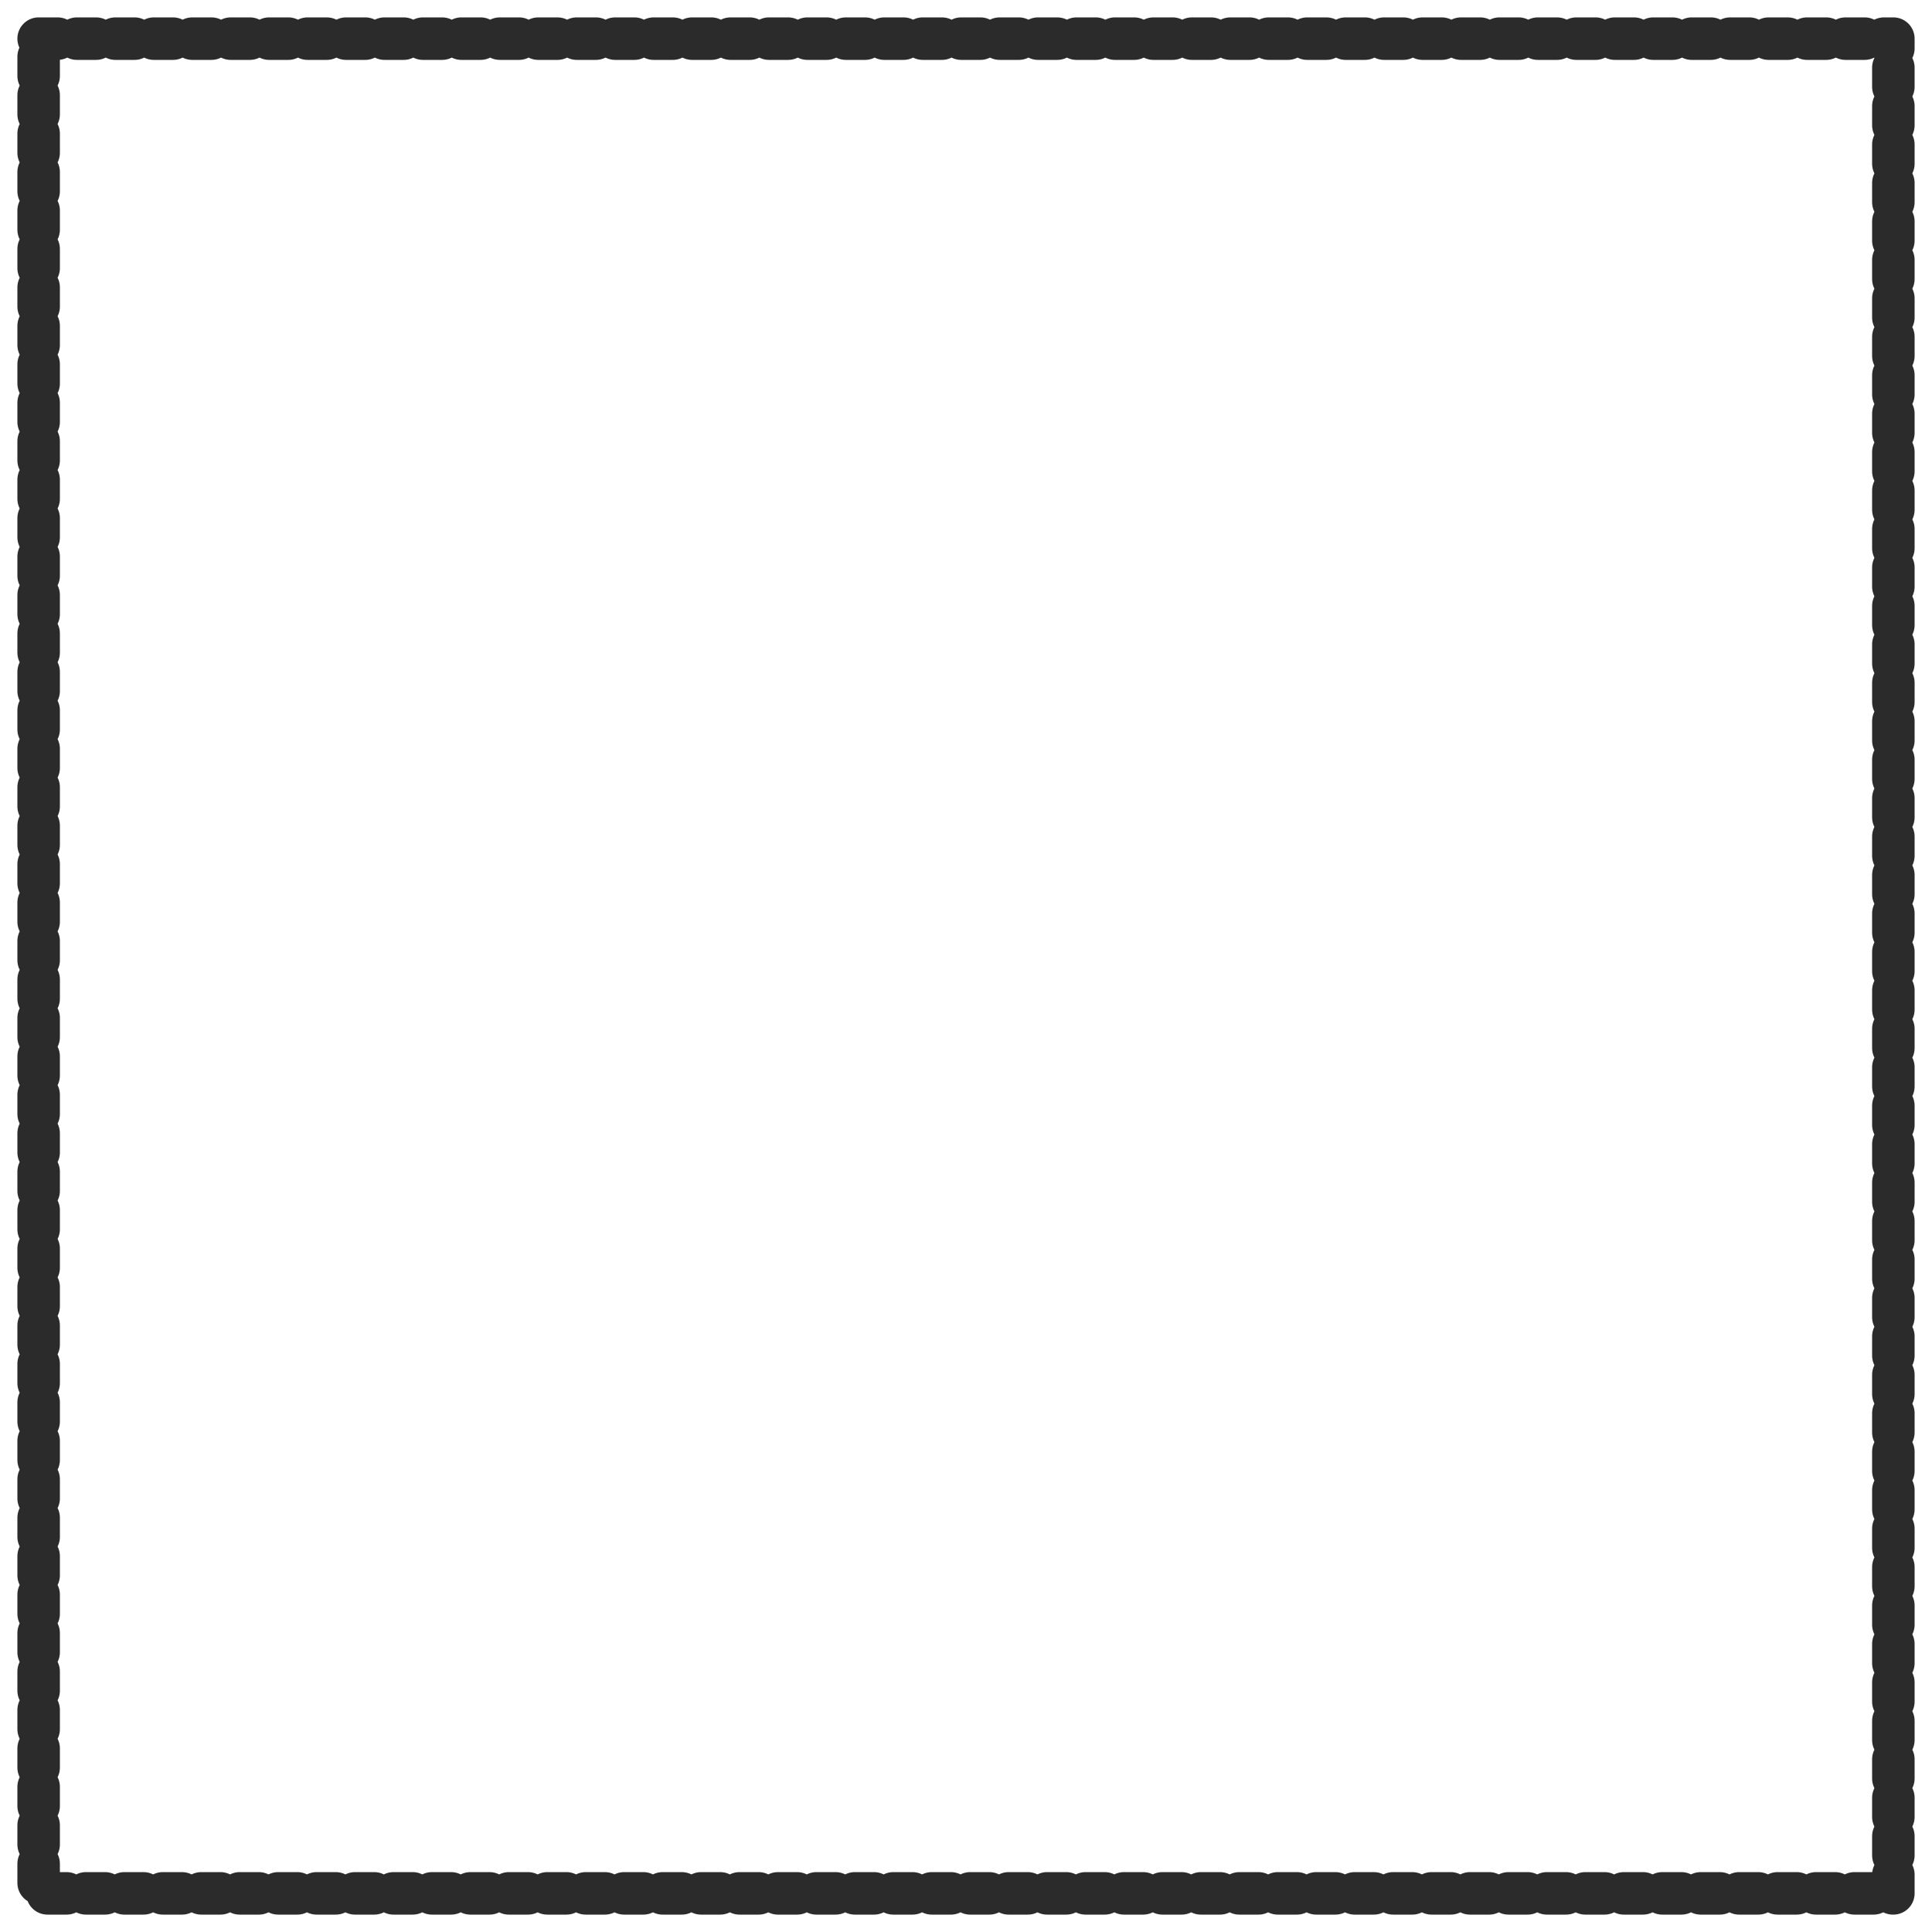
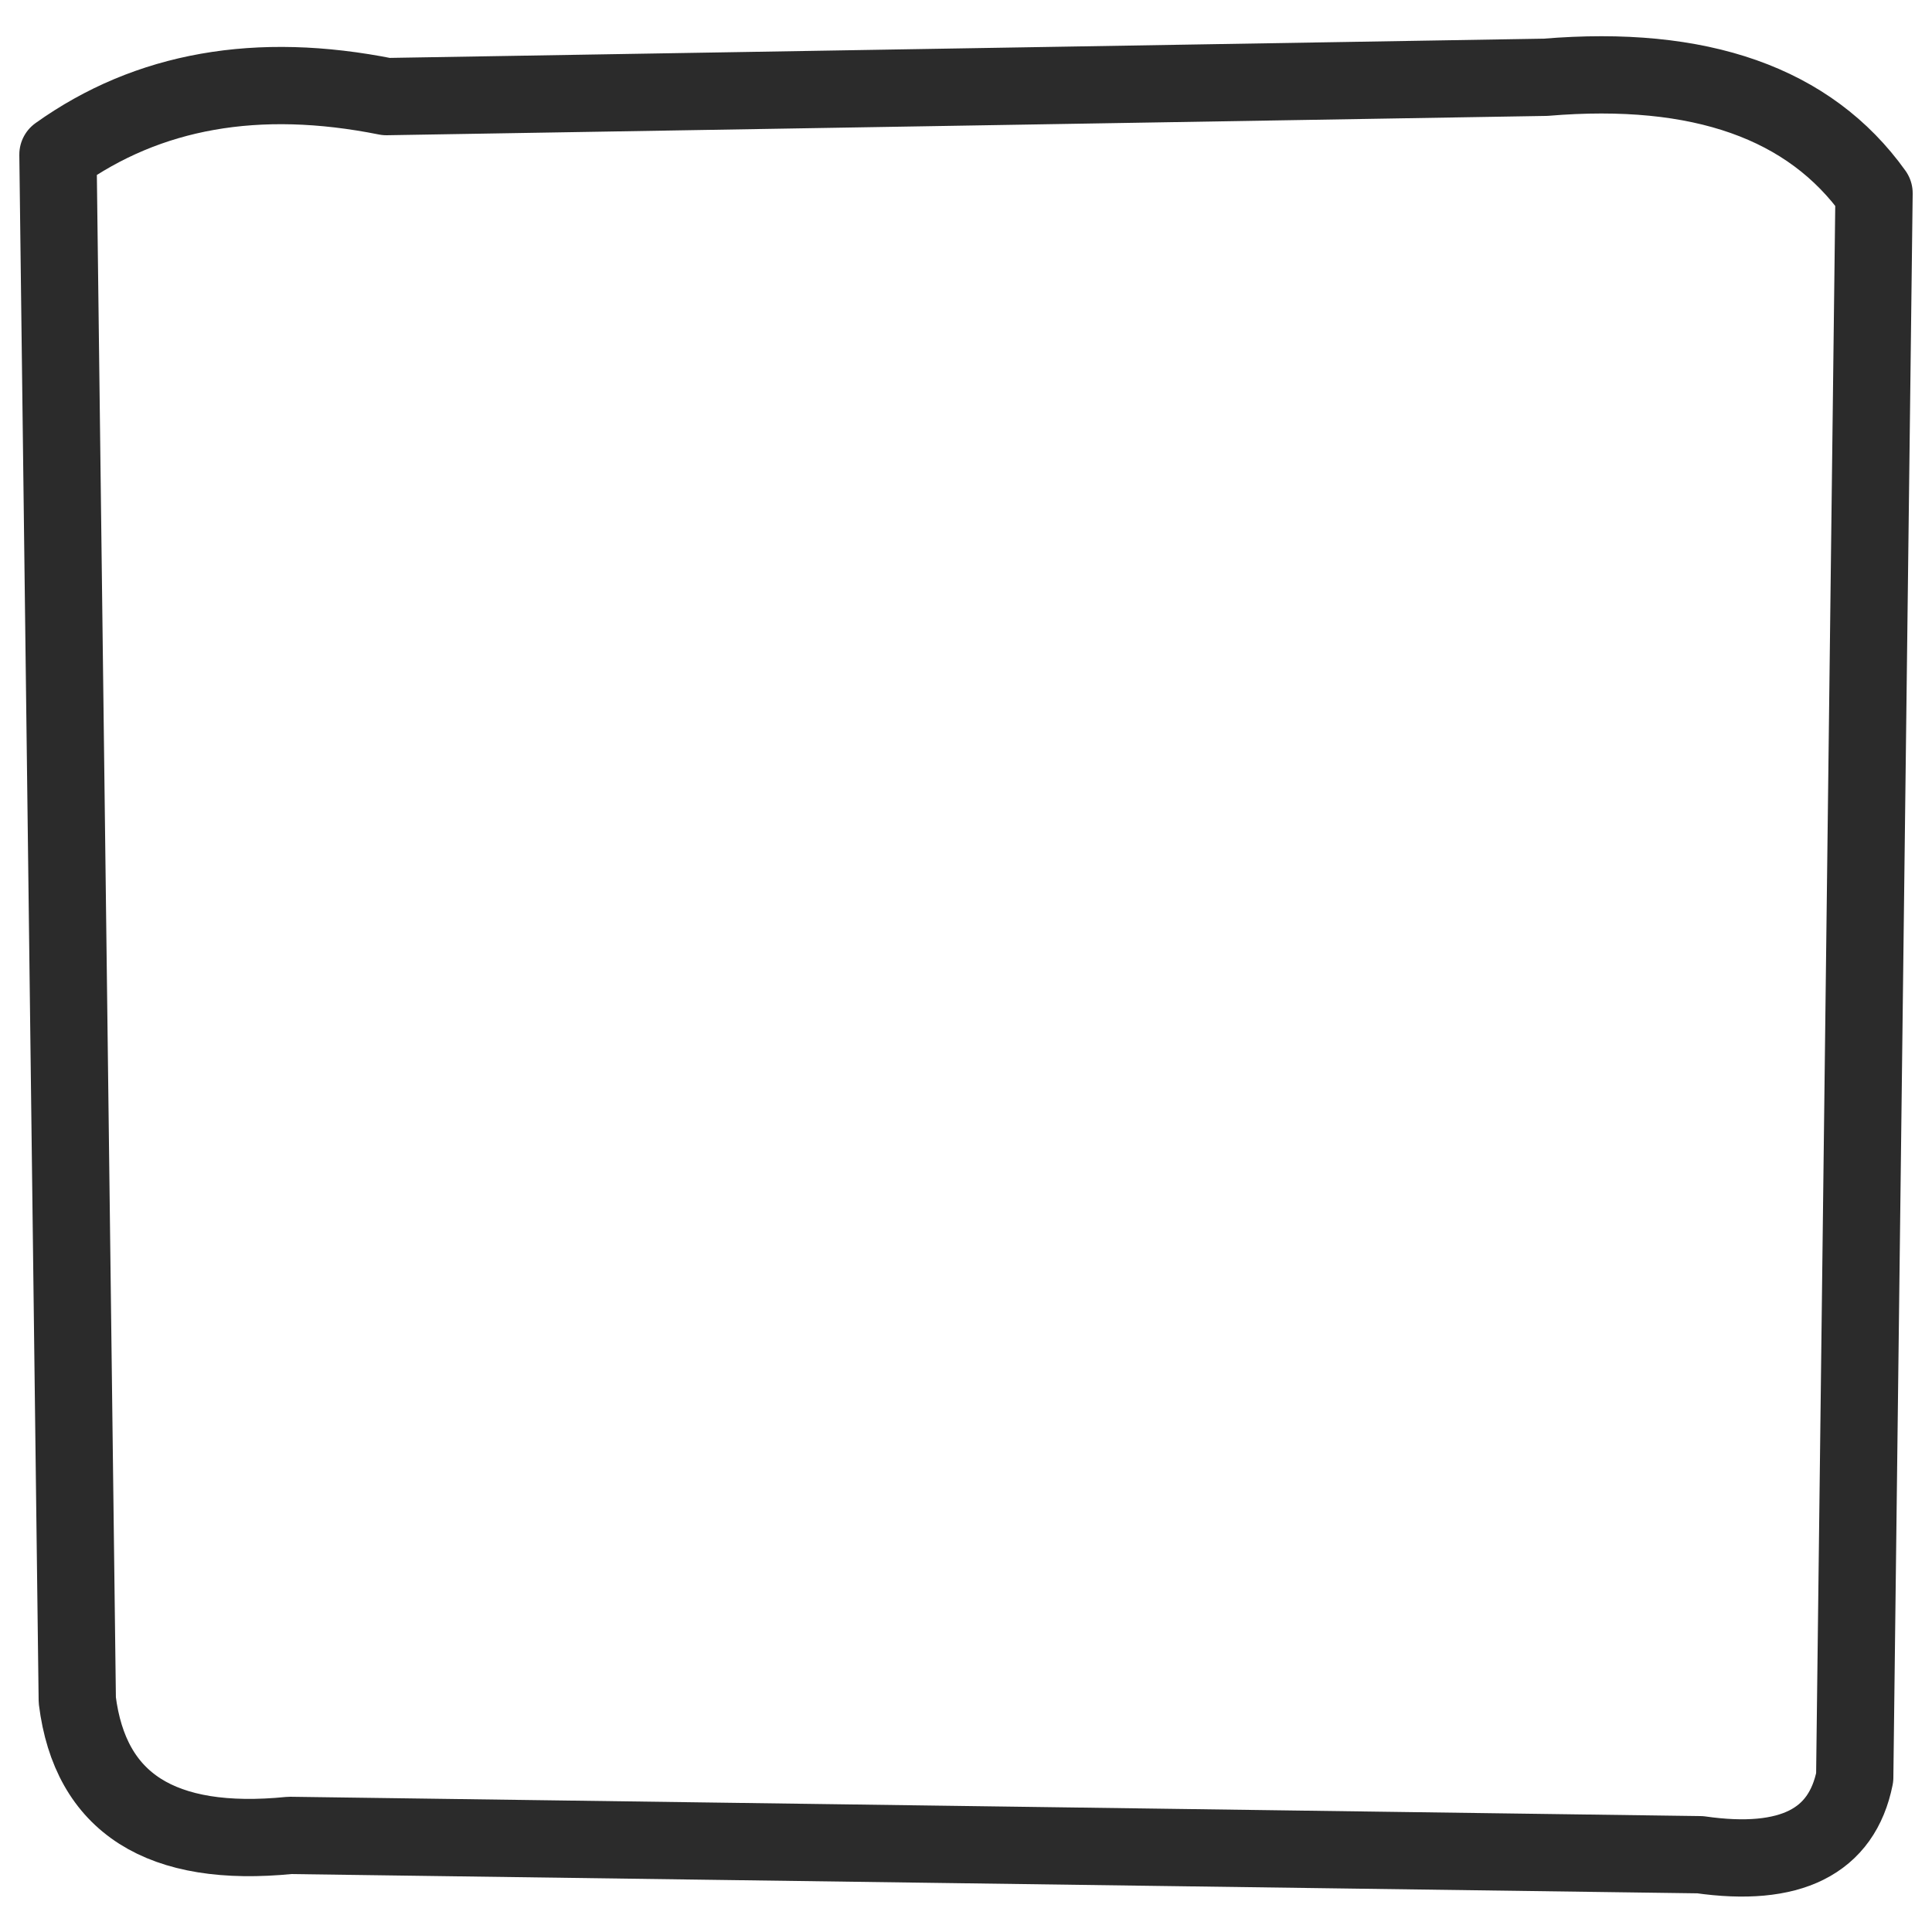
<svg xmlns="http://www.w3.org/2000/svg" width="100%" height="100%" viewBox="0 0 100 100" preserveAspectRatio="none">
-   <rect x="2" y="2" width="96" height="96" fill="none" stroke="#2b2b2b" stroke-width="2.2" vector-effect="non-scaling-stroke" pathLength="1" style="           stroke-linecap: round;           stroke-linejoin: round;           stroke-dasharray: 0.995;           stroke-dashoffset: 0.01;         " />
+   <path d="     M3 8      Q10 3 20 5     L80 4     Q92 3 97 10     L96 92     Q95 97 88 96     L15 95     Q5 96 4 88     Z   " fill="none" stroke="#2b2b2b" stroke-width="4" stroke-linecap="round" stroke-linejoin="round" />
</svg>
